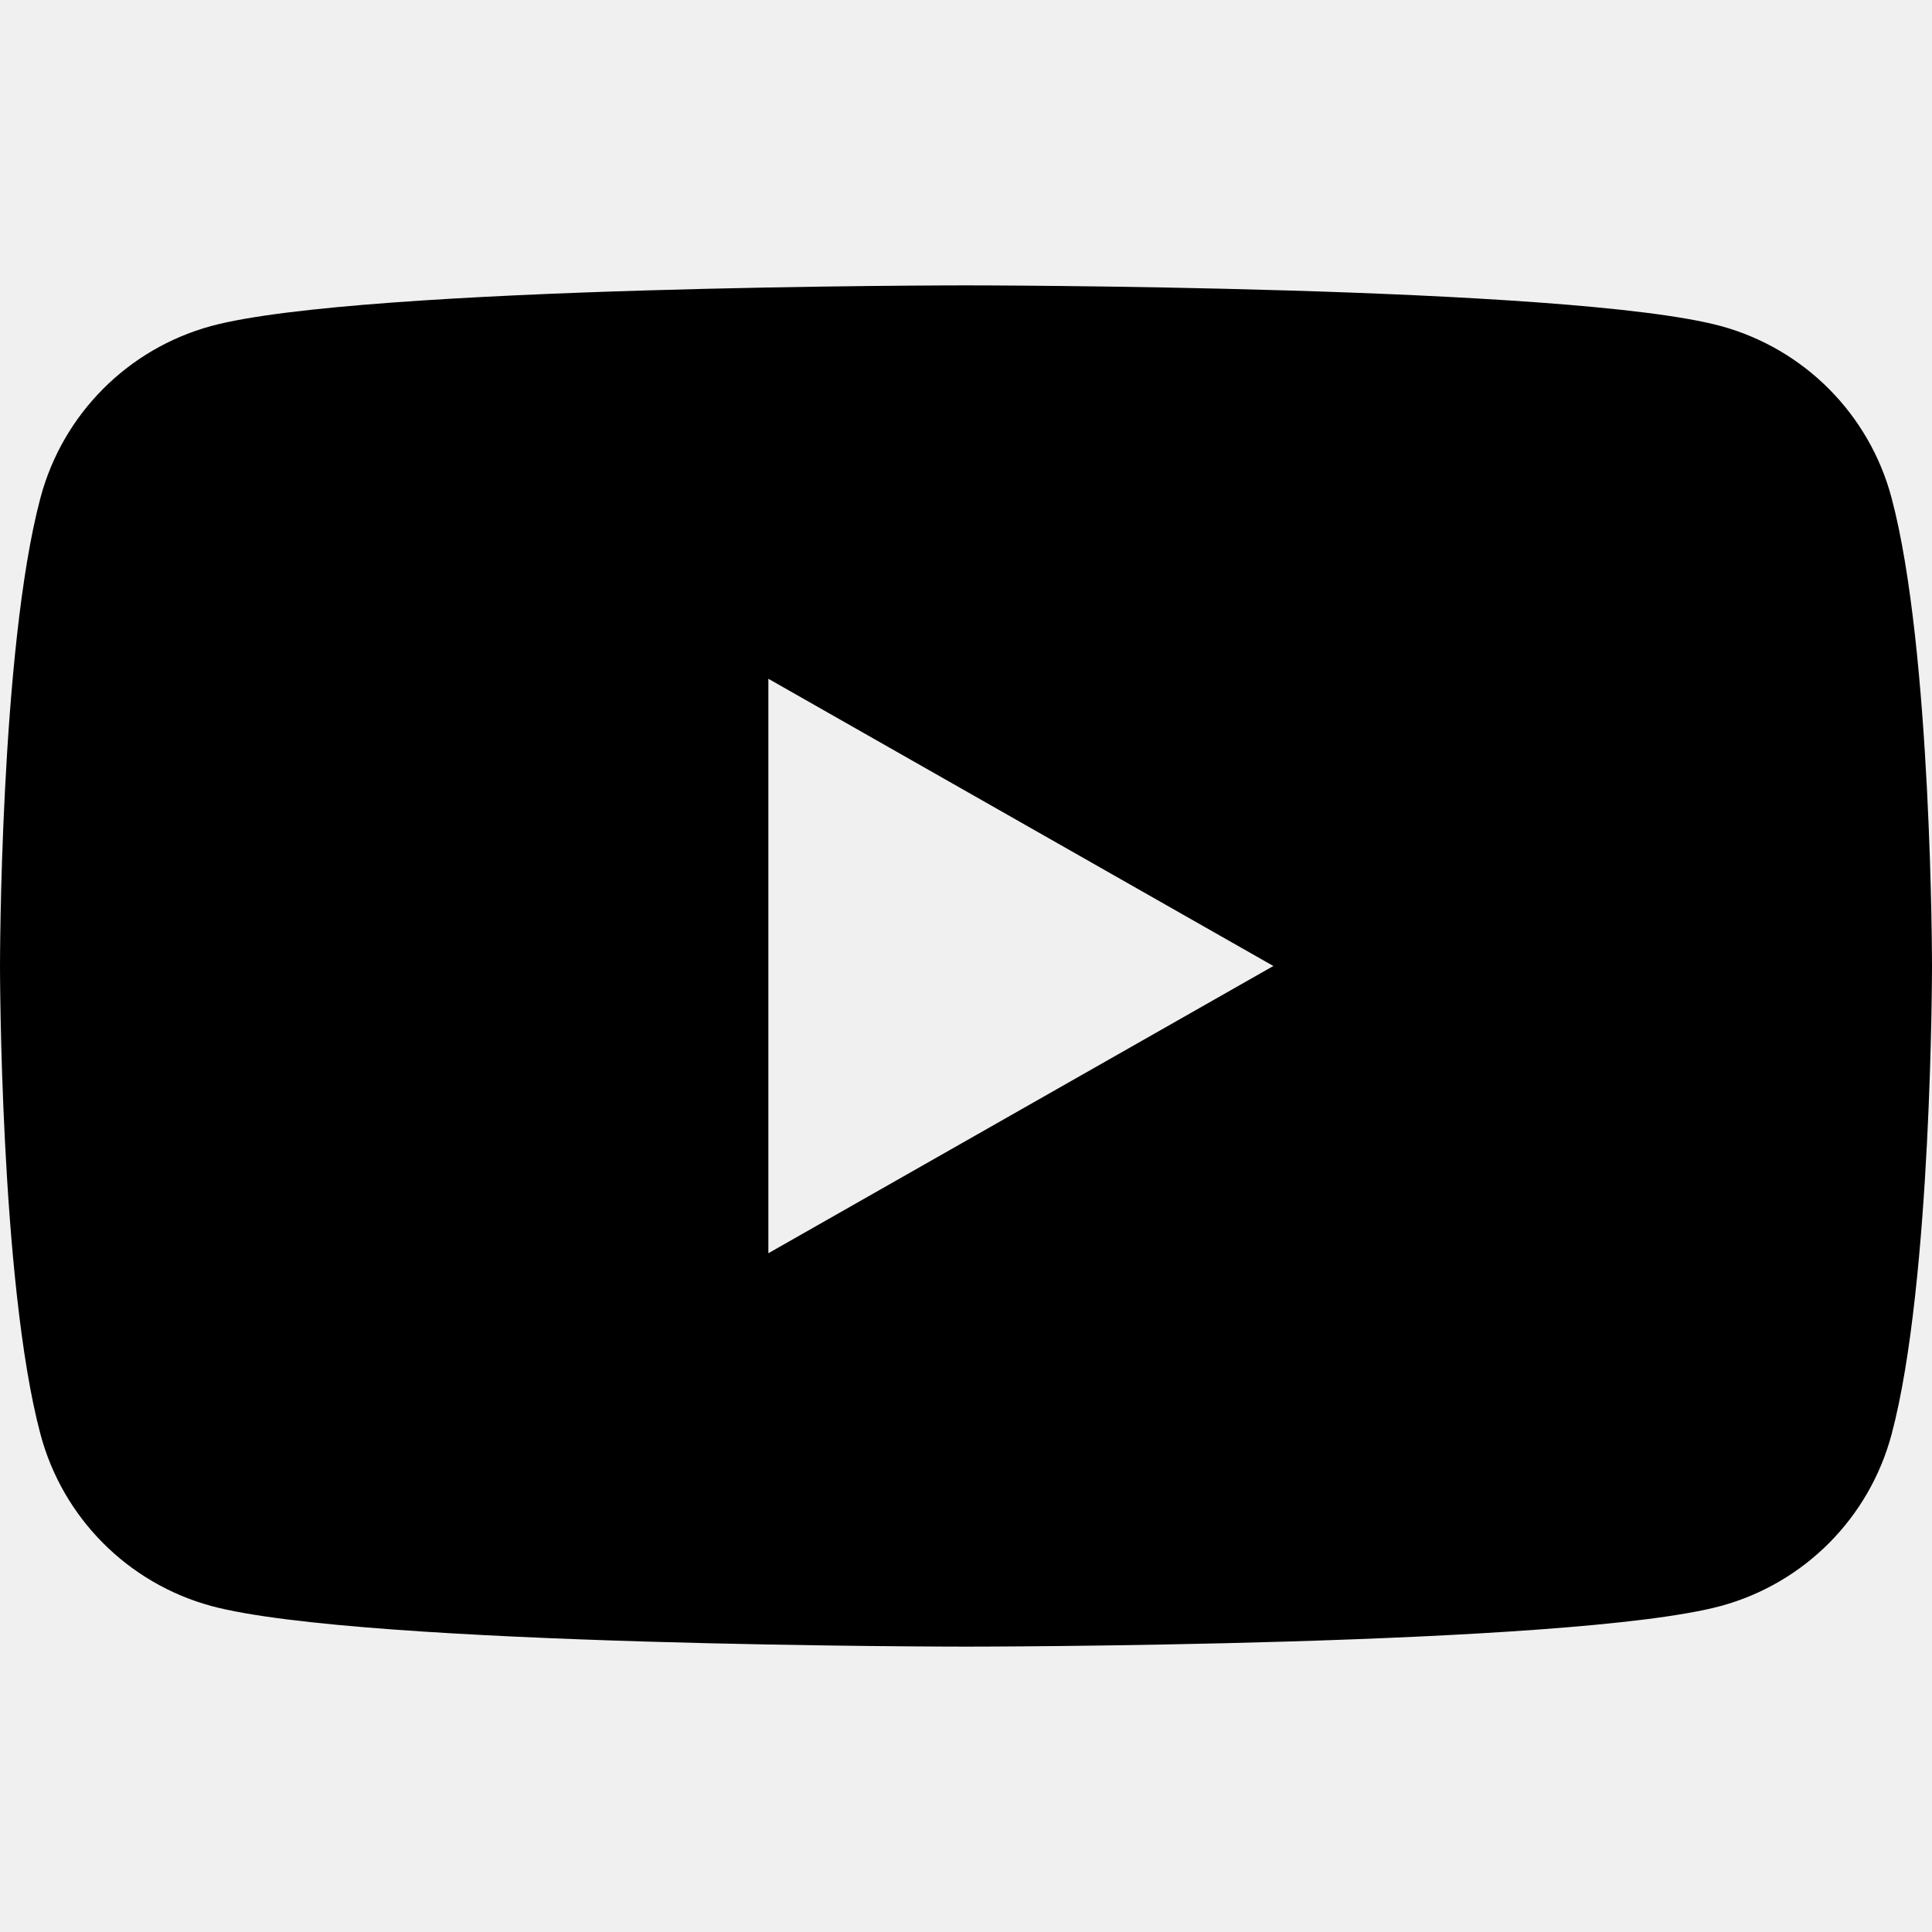
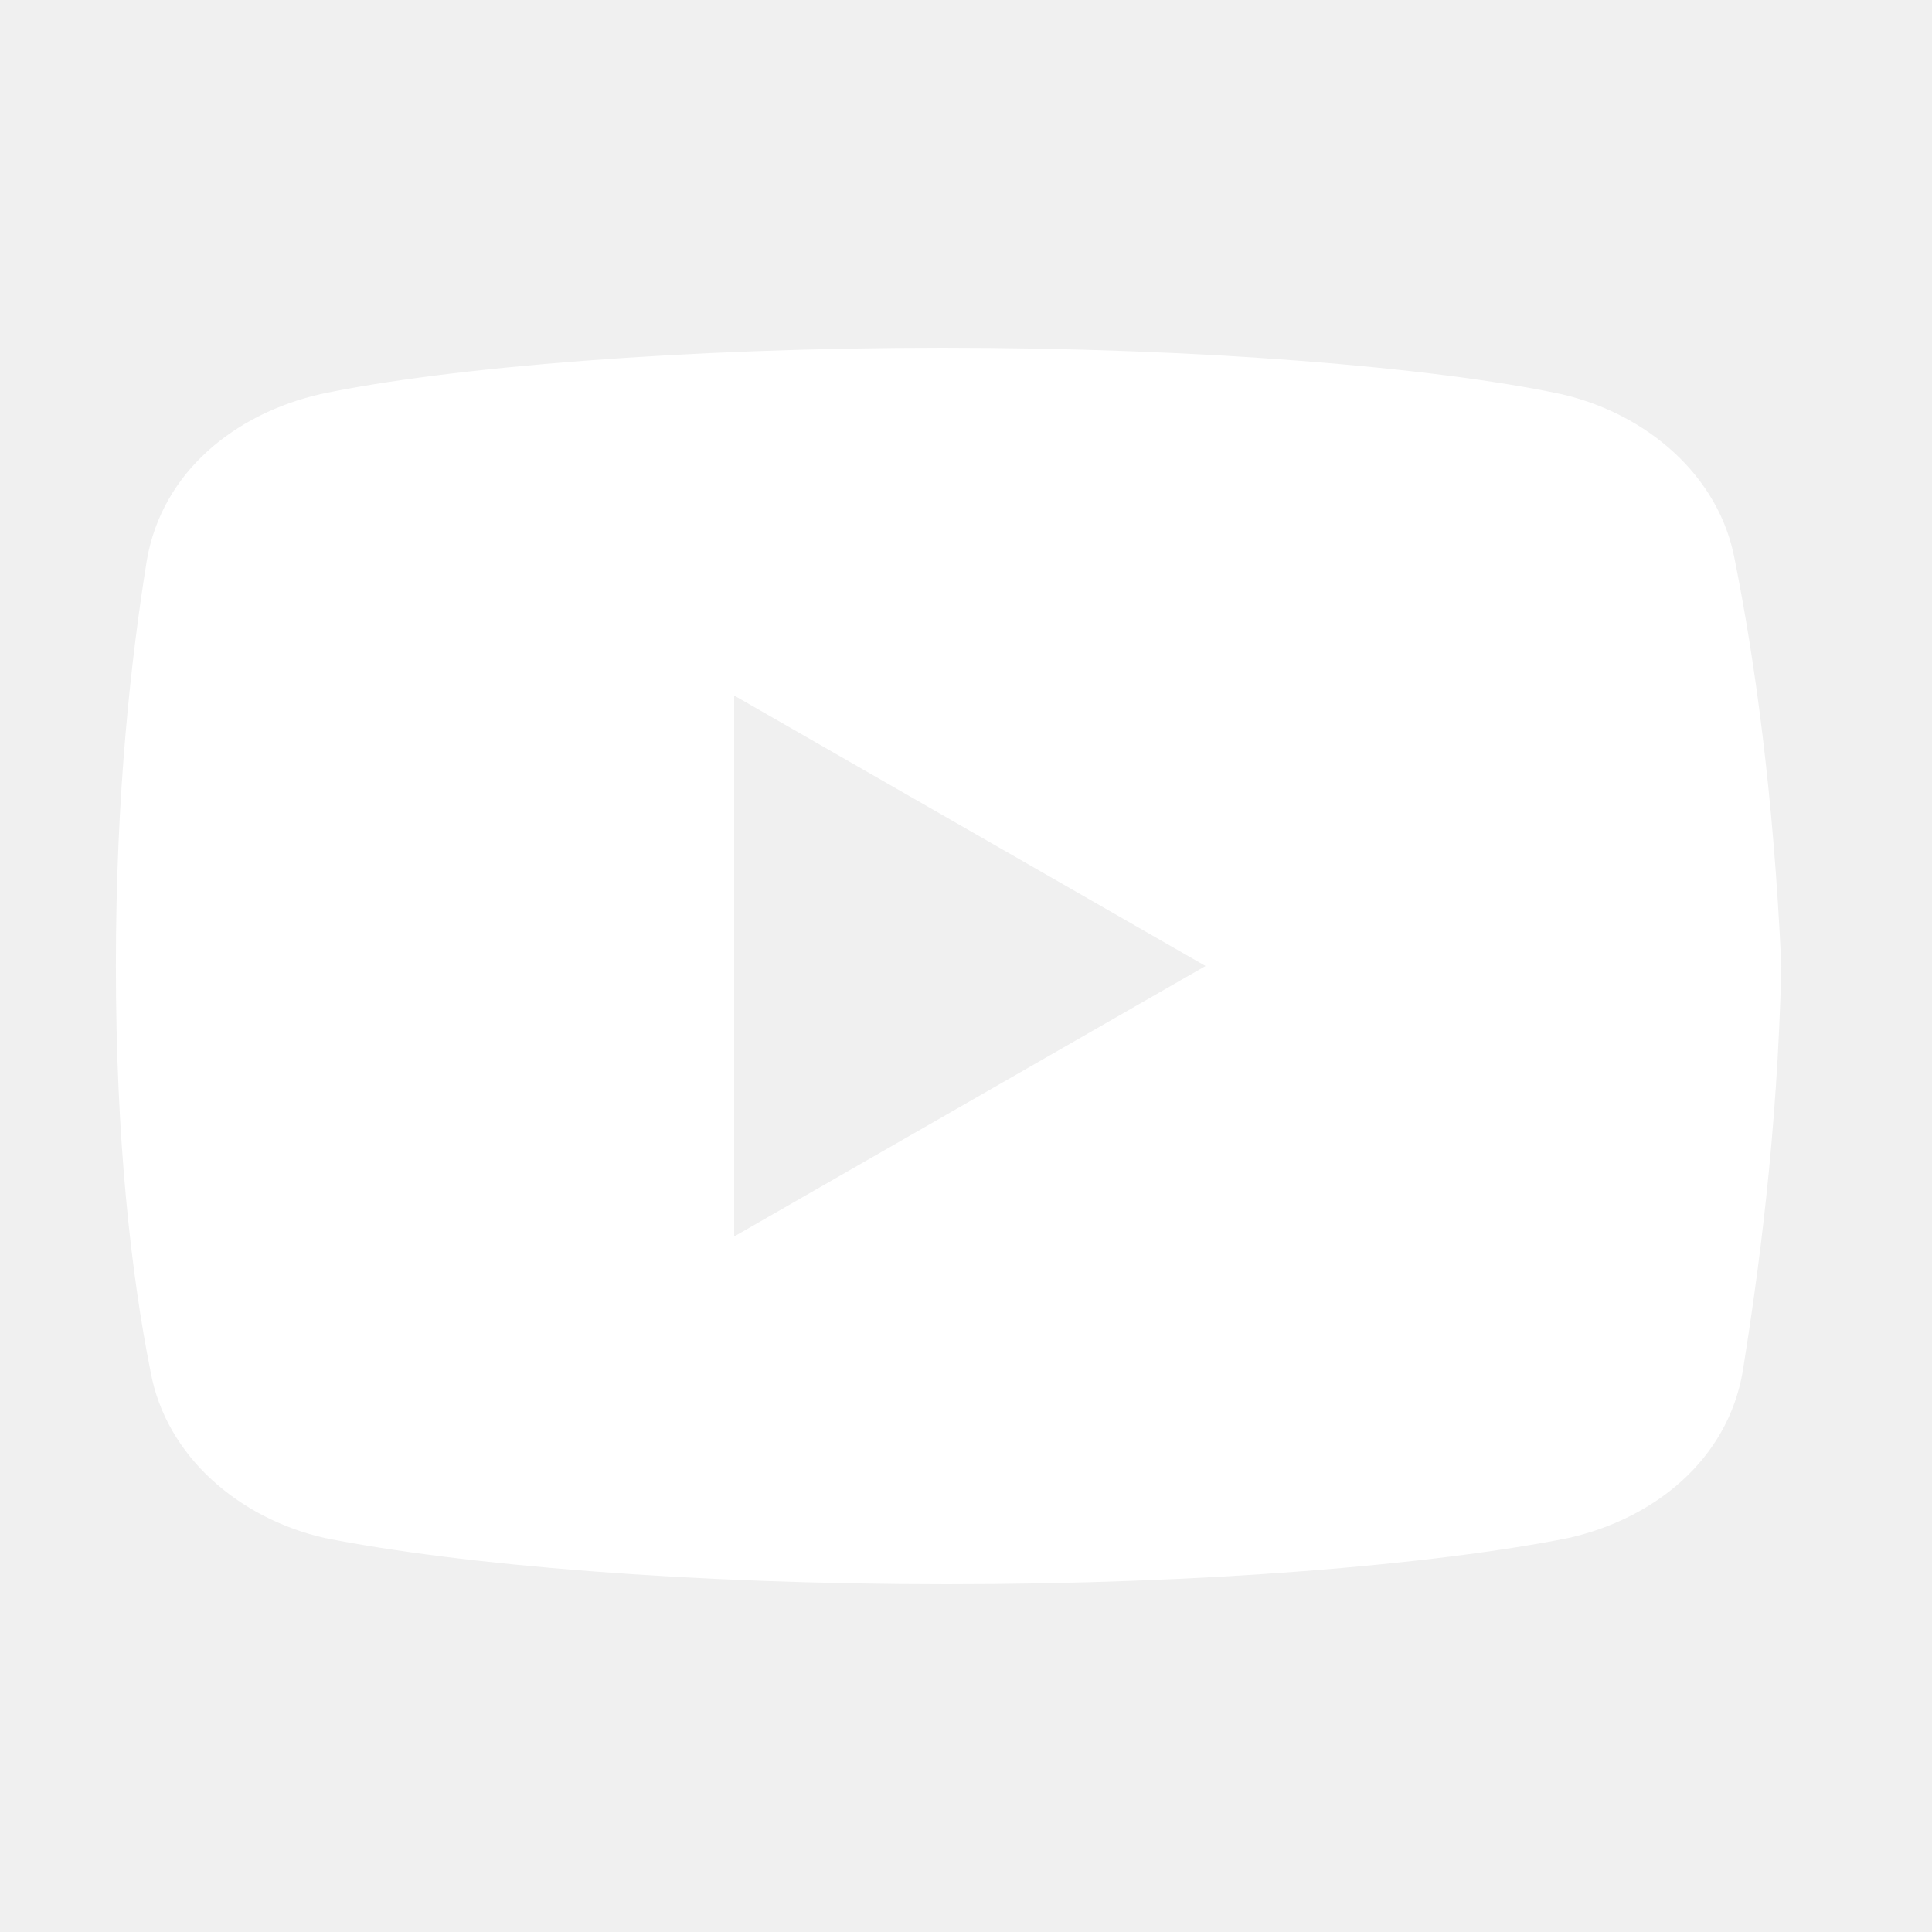
- <svg xmlns="http://www.w3.org/2000/svg" role="img" viewBox="0 0 24 24">
-   <path d="M23.498 6.186a3.016 3.016 0 0 0-2.122-2.136C19.505 3.545 12 3.545 12 3.545s-7.505 0-9.377.505A3.017 3.017 0 0 0 .502 6.186C0 8.07 0 12 0 12s0 3.93.502 5.814a3.016 3.016 0 0 0 2.122 2.136c1.871.505 9.376.505 9.376.505s7.505 0 9.377-.505a3.015 3.015 0 0 0 2.122-2.136C24 15.93 24 12 24 12s0-3.93-.502-5.814zM9.545 15.568V8.432L15.818 12l-6.273 3.568z" />
+ <svg xmlns="http://www.w3.org/2000/svg" viewBox="0,0,256,256" width="50px" height="50px" fill-rule="nonzero">
+   <g fill="#ffffff" fill-rule="nonzero" stroke="none" stroke-width="1" stroke-linecap="butt" stroke-linejoin="miter" stroke-miterlimit="10" stroke-dasharray="" stroke-dashoffset="0" font-family="none" font-weight="none" font-size="none" text-anchor="none" style="mix-blend-mode: normal">
+     <g transform="scale(5.12,5.12)">
+       <path d="M44.898,14.5c-0.398,-2.199 -2.297,-3.801 -4.5,-4.301c-3.297,-0.699 -9.398,-1.199 -16,-1.199c-6.598,0 -12.797,0.5 -16.098,1.199c-2.199,0.5 -4.102,2 -4.5,4.301c-0.402,2.5 -0.801,6 -0.801,10.5c0,4.5 0.398,8 0.898,10.5c0.402,2.199 2.301,3.801 4.5,4.301c3.5,0.699 9.5,1.199 16.102,1.199c6.602,0 12.602,-0.5 16.102,-1.199c2.199,-0.5 4.098,-2 4.5,-4.301c0.398,-2.5 0.898,-6.102 1,-10.5c-0.203,-4.5 -0.703,-8 -1.203,-10.5zM19,32v-14l12.199,7z" />
+     </g>
+   </g>
</svg>
